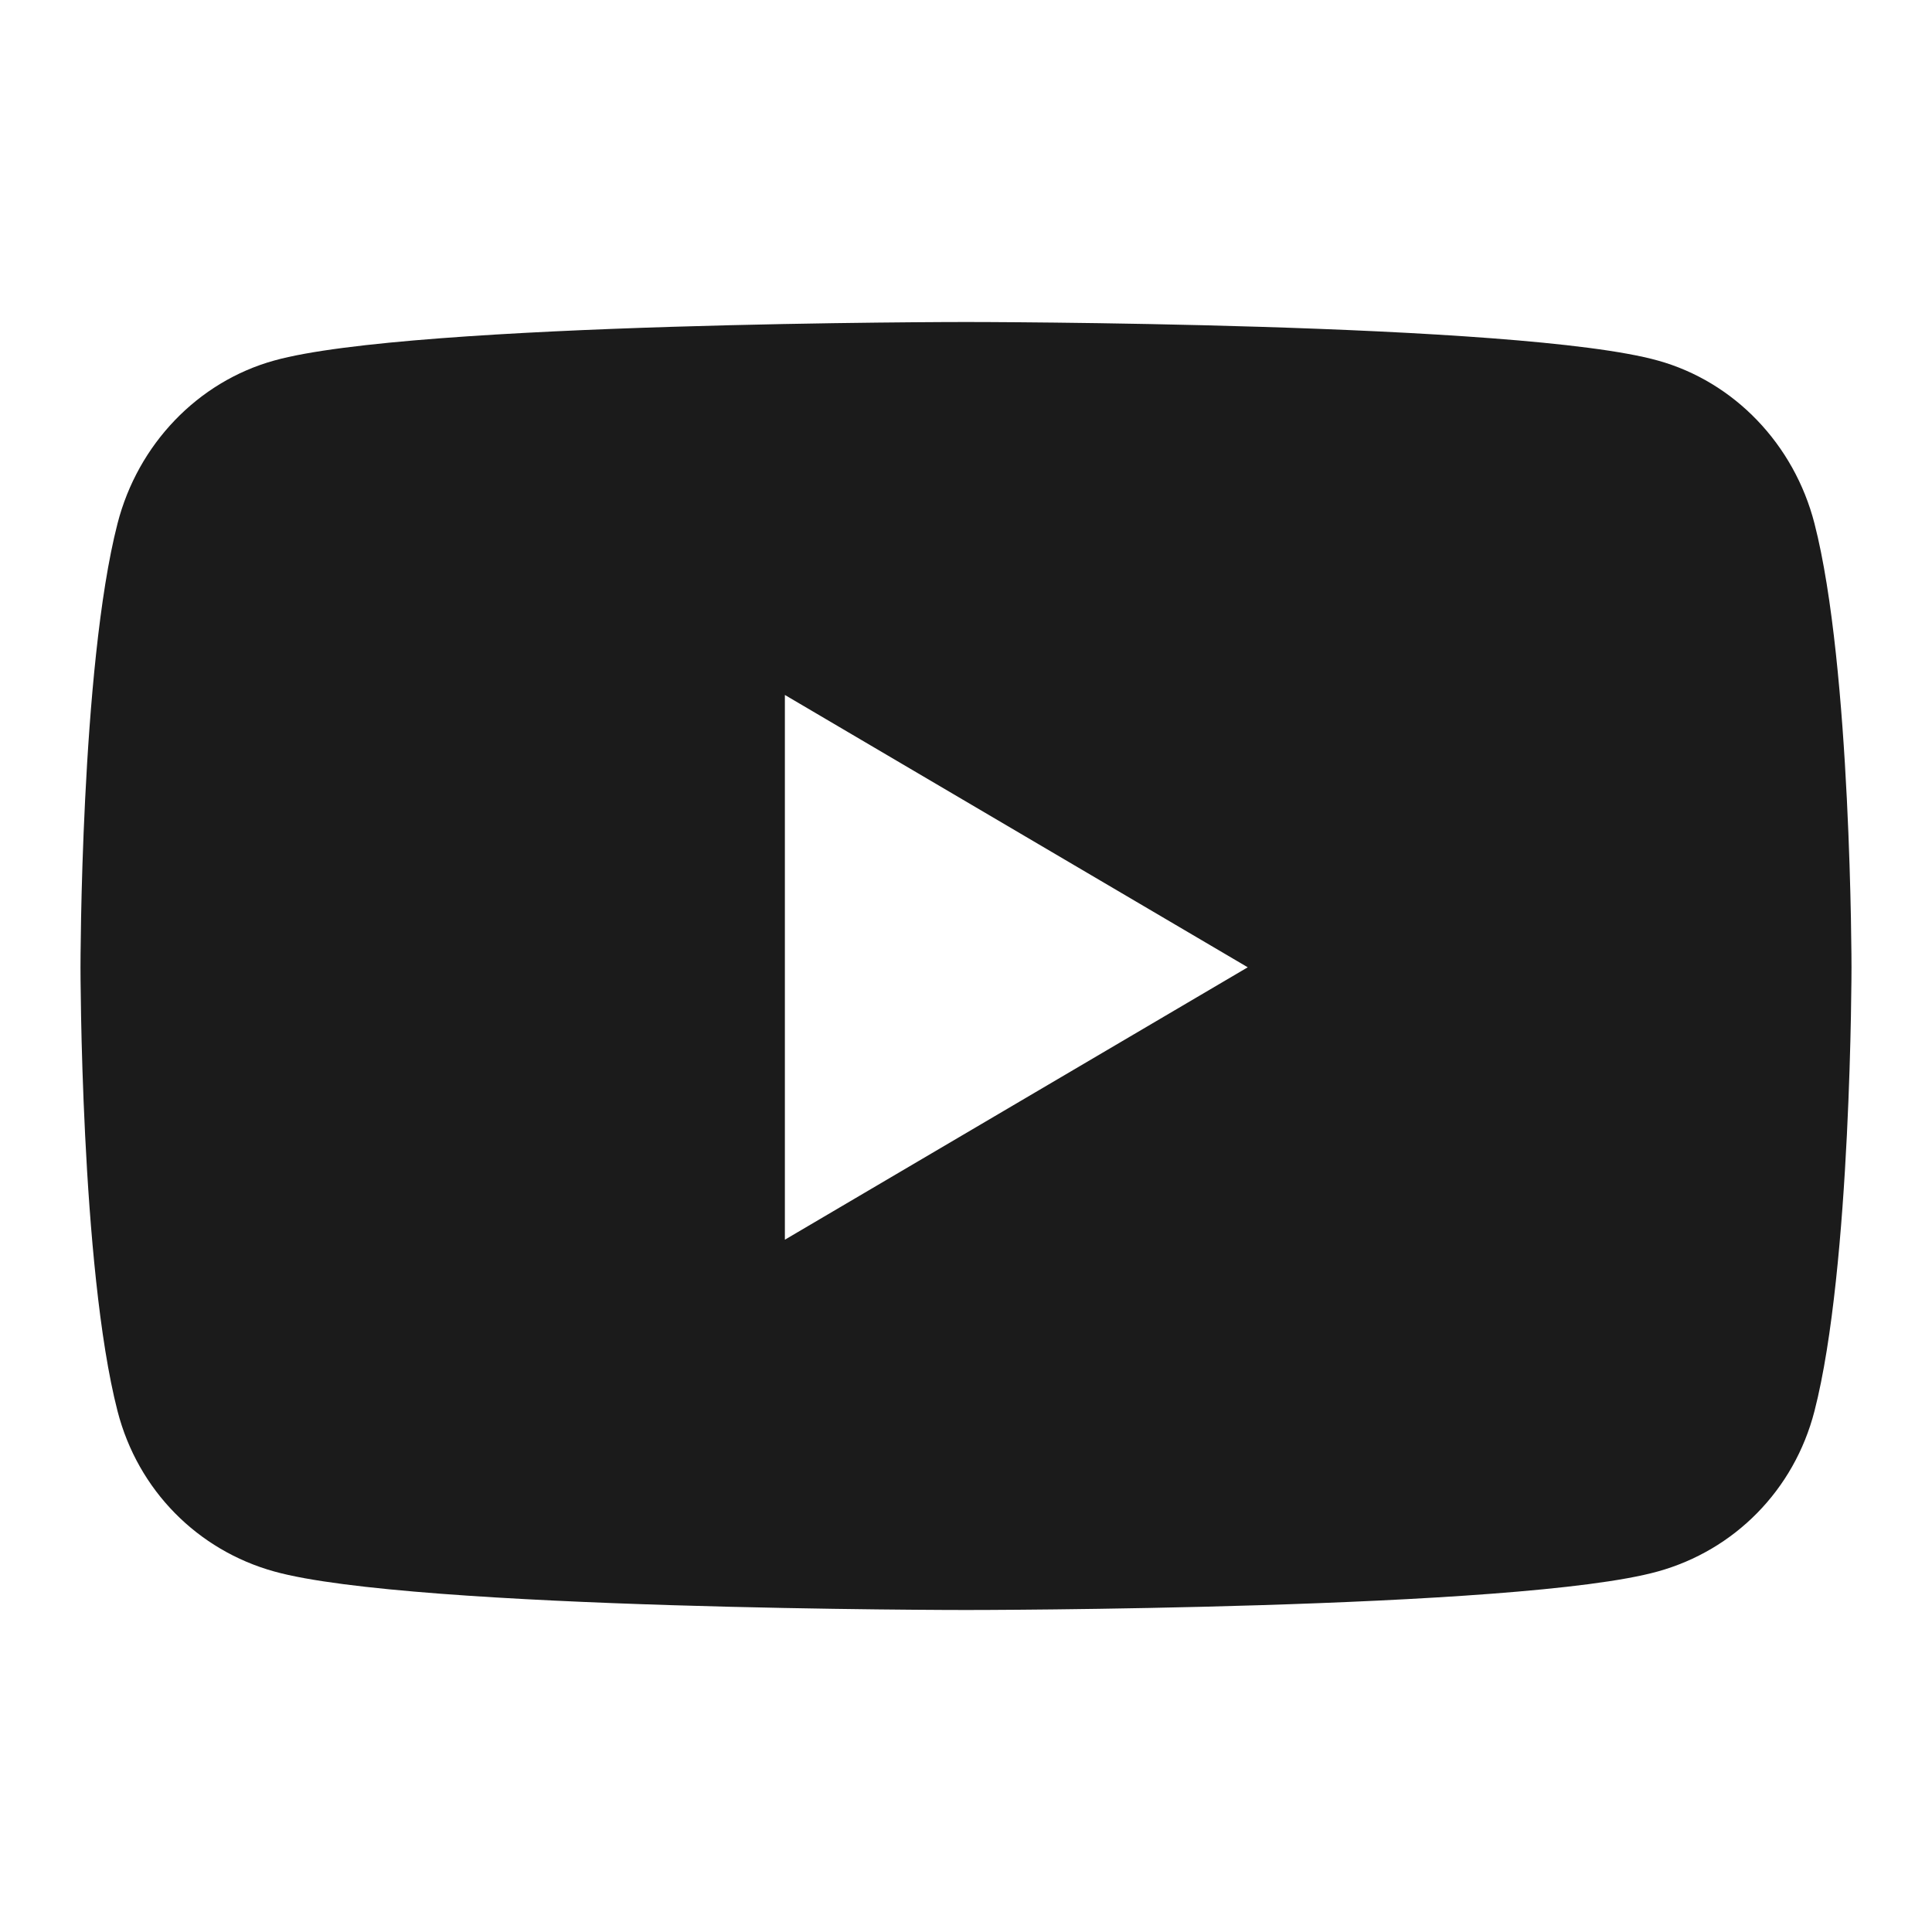
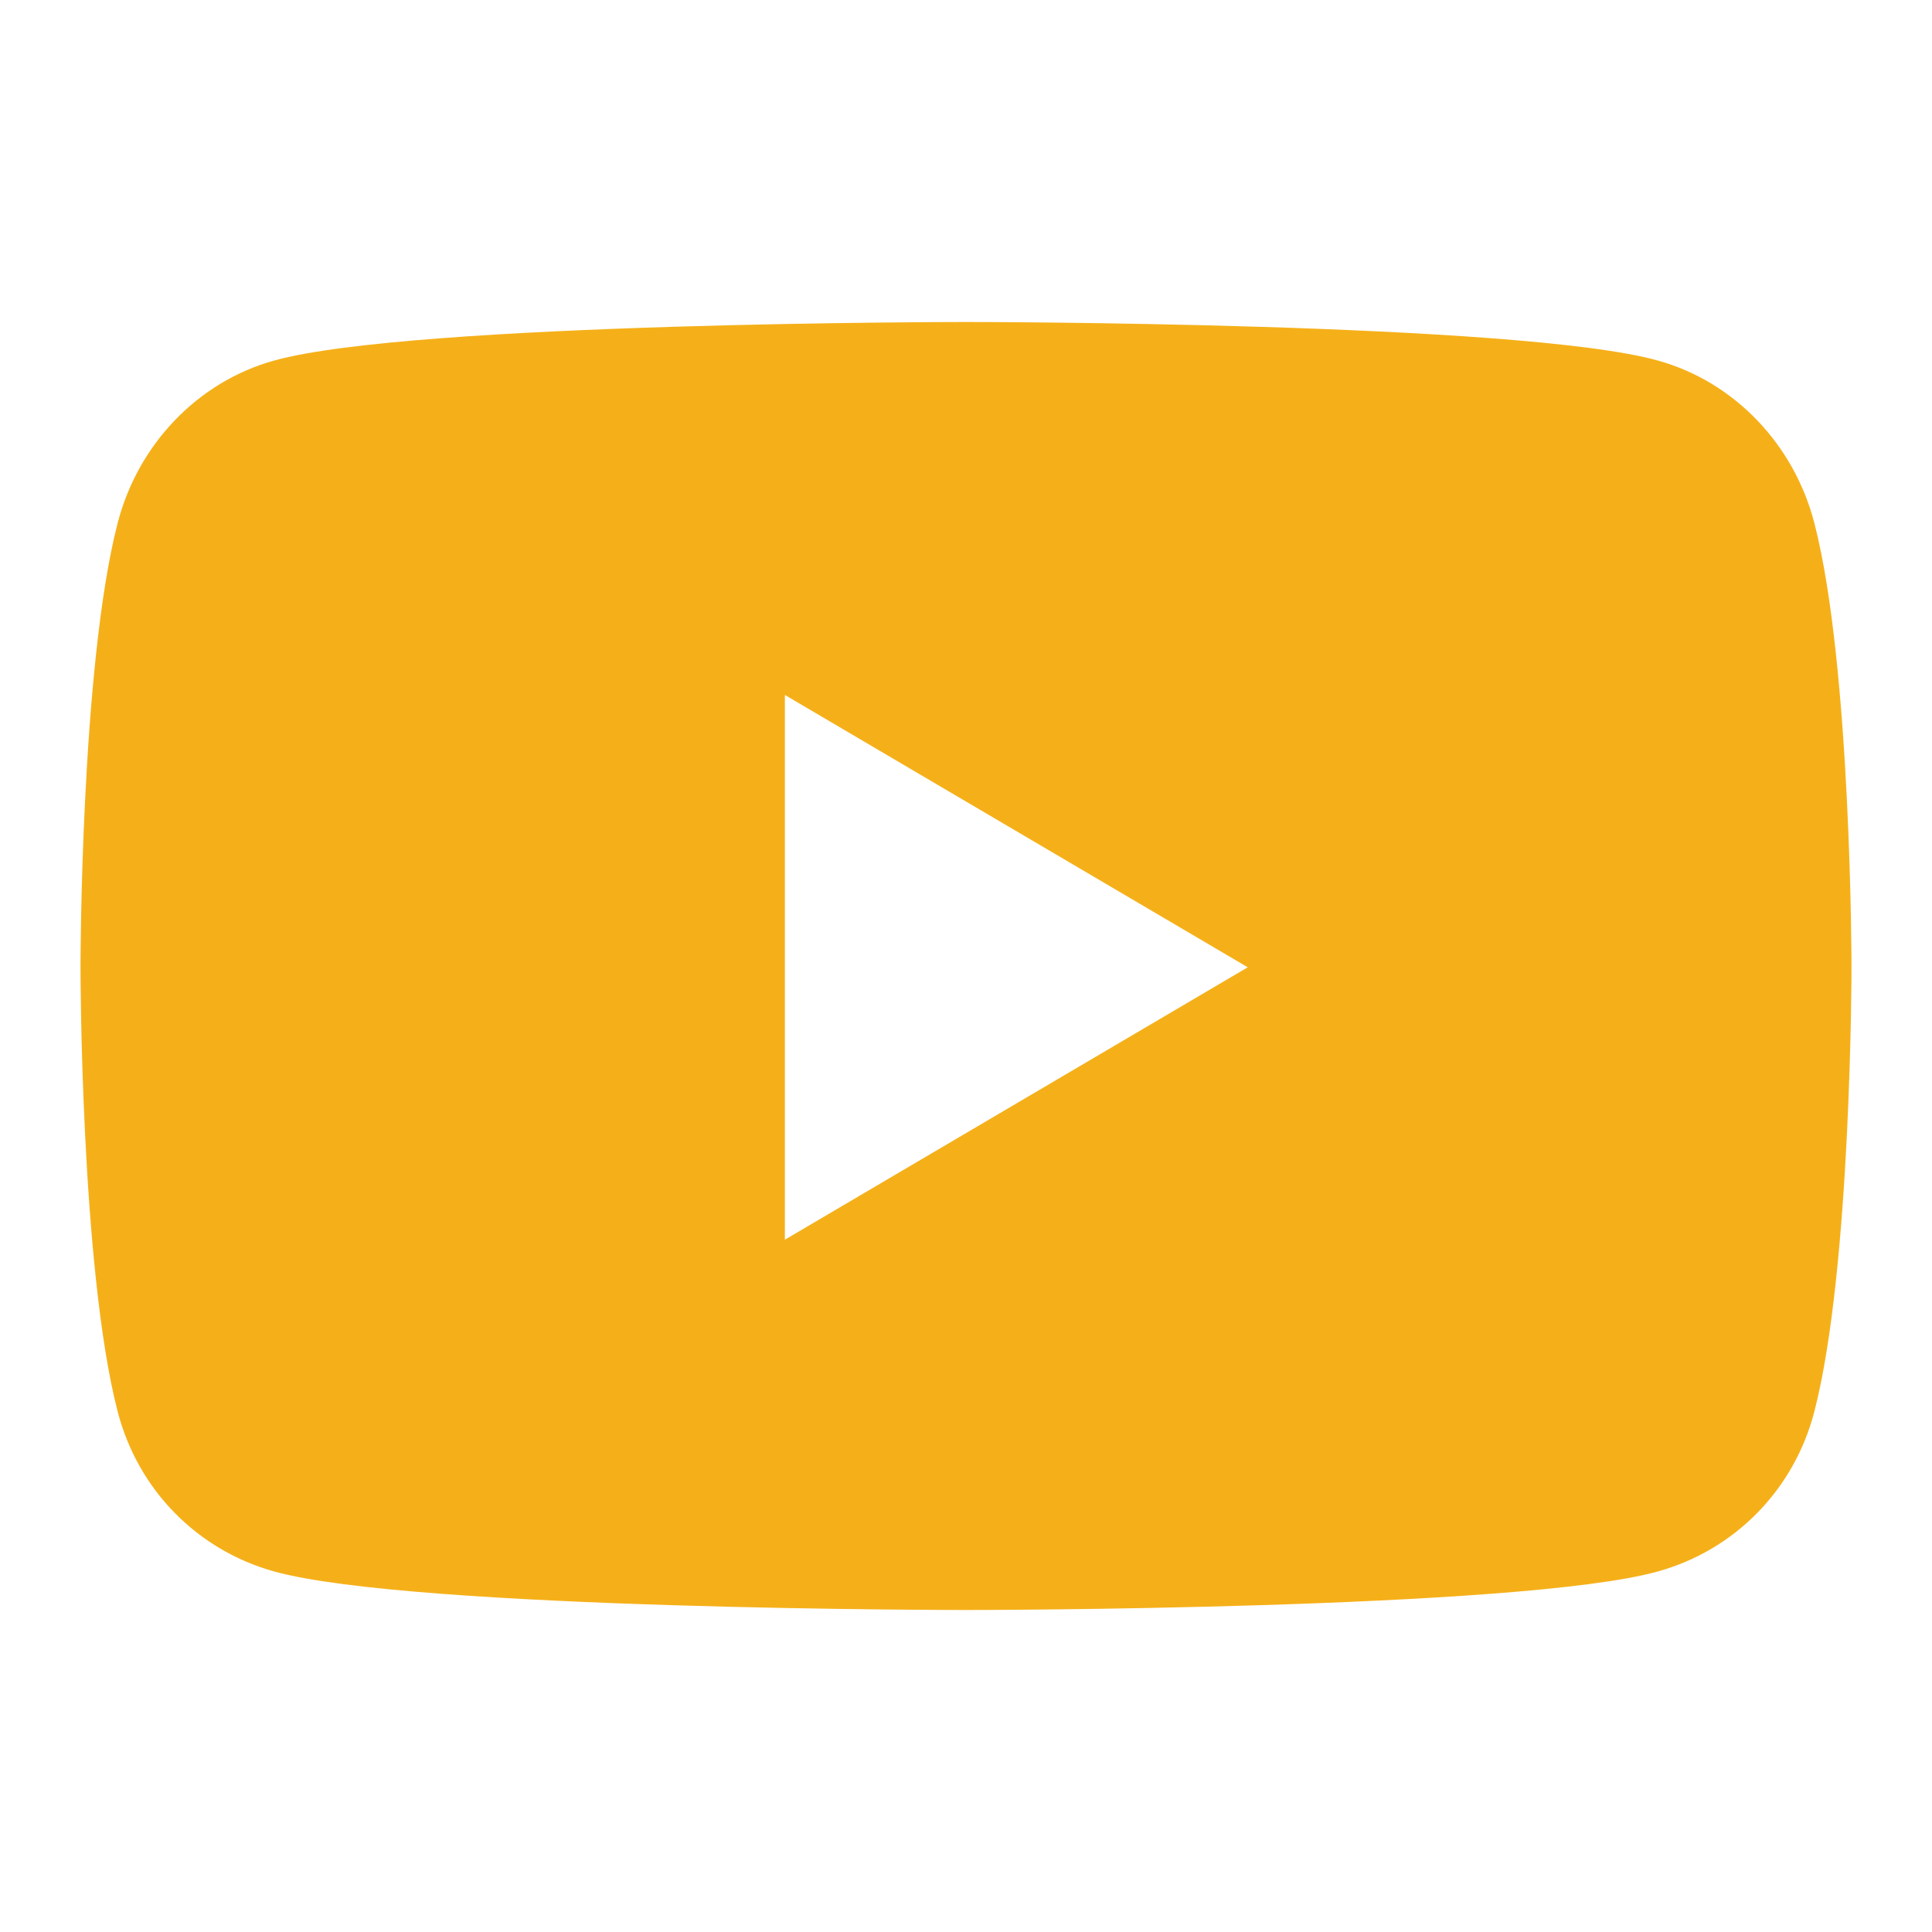
- <svg xmlns="http://www.w3.org/2000/svg" width="24" height="24" viewBox="0 0 24 24" fill="none">
-   <path d="M22.54 6.503C22.287 5.518 21.542 4.742 20.595 4.479C18.88 4 12 4 12 4C12 4 5.12 4 3.405 4.479C2.458 4.742 1.713 5.518 1.46 6.503C1 8.29 1 12.016 1 12.016C1 12.016 1 15.743 1.46 17.529C1.713 18.514 2.458 19.258 3.405 19.521C5.12 20 12 20 12 20C12 20 18.88 20 20.595 19.521C21.542 19.258 22.287 18.514 22.54 17.529C23 15.743 23 12.016 23 12.016C23 12.016 23 8.29 22.54 6.503ZM9.75 15.4V8.633L15.5 12.016L9.75 15.4Z" fill="#1B1B1B" />
+ <svg xmlns="http://www.w3.org/2000/svg" width="24" height="24" viewBox="0 0 24 24" fill="#F5B019">
+   <path d="M22.54 6.503C22.287 5.518 21.542 4.742 20.595 4.479C18.88 4 12 4 12 4C12 4 5.12 4 3.405 4.479C2.458 4.742 1.713 5.518 1.46 6.503C1 8.29 1 12.016 1 12.016C1 12.016 1 15.743 1.46 17.529C1.713 18.514 2.458 19.258 3.405 19.521C5.12 20 12 20 12 20C12 20 18.88 20 20.595 19.521C21.542 19.258 22.287 18.514 22.54 17.529C23 15.743 23 12.016 23 12.016C23 12.016 23 8.29 22.54 6.503ZM9.75 15.4V8.633L15.5 12.016L9.75 15.4Z" fill="#F5B019" />
</svg>
